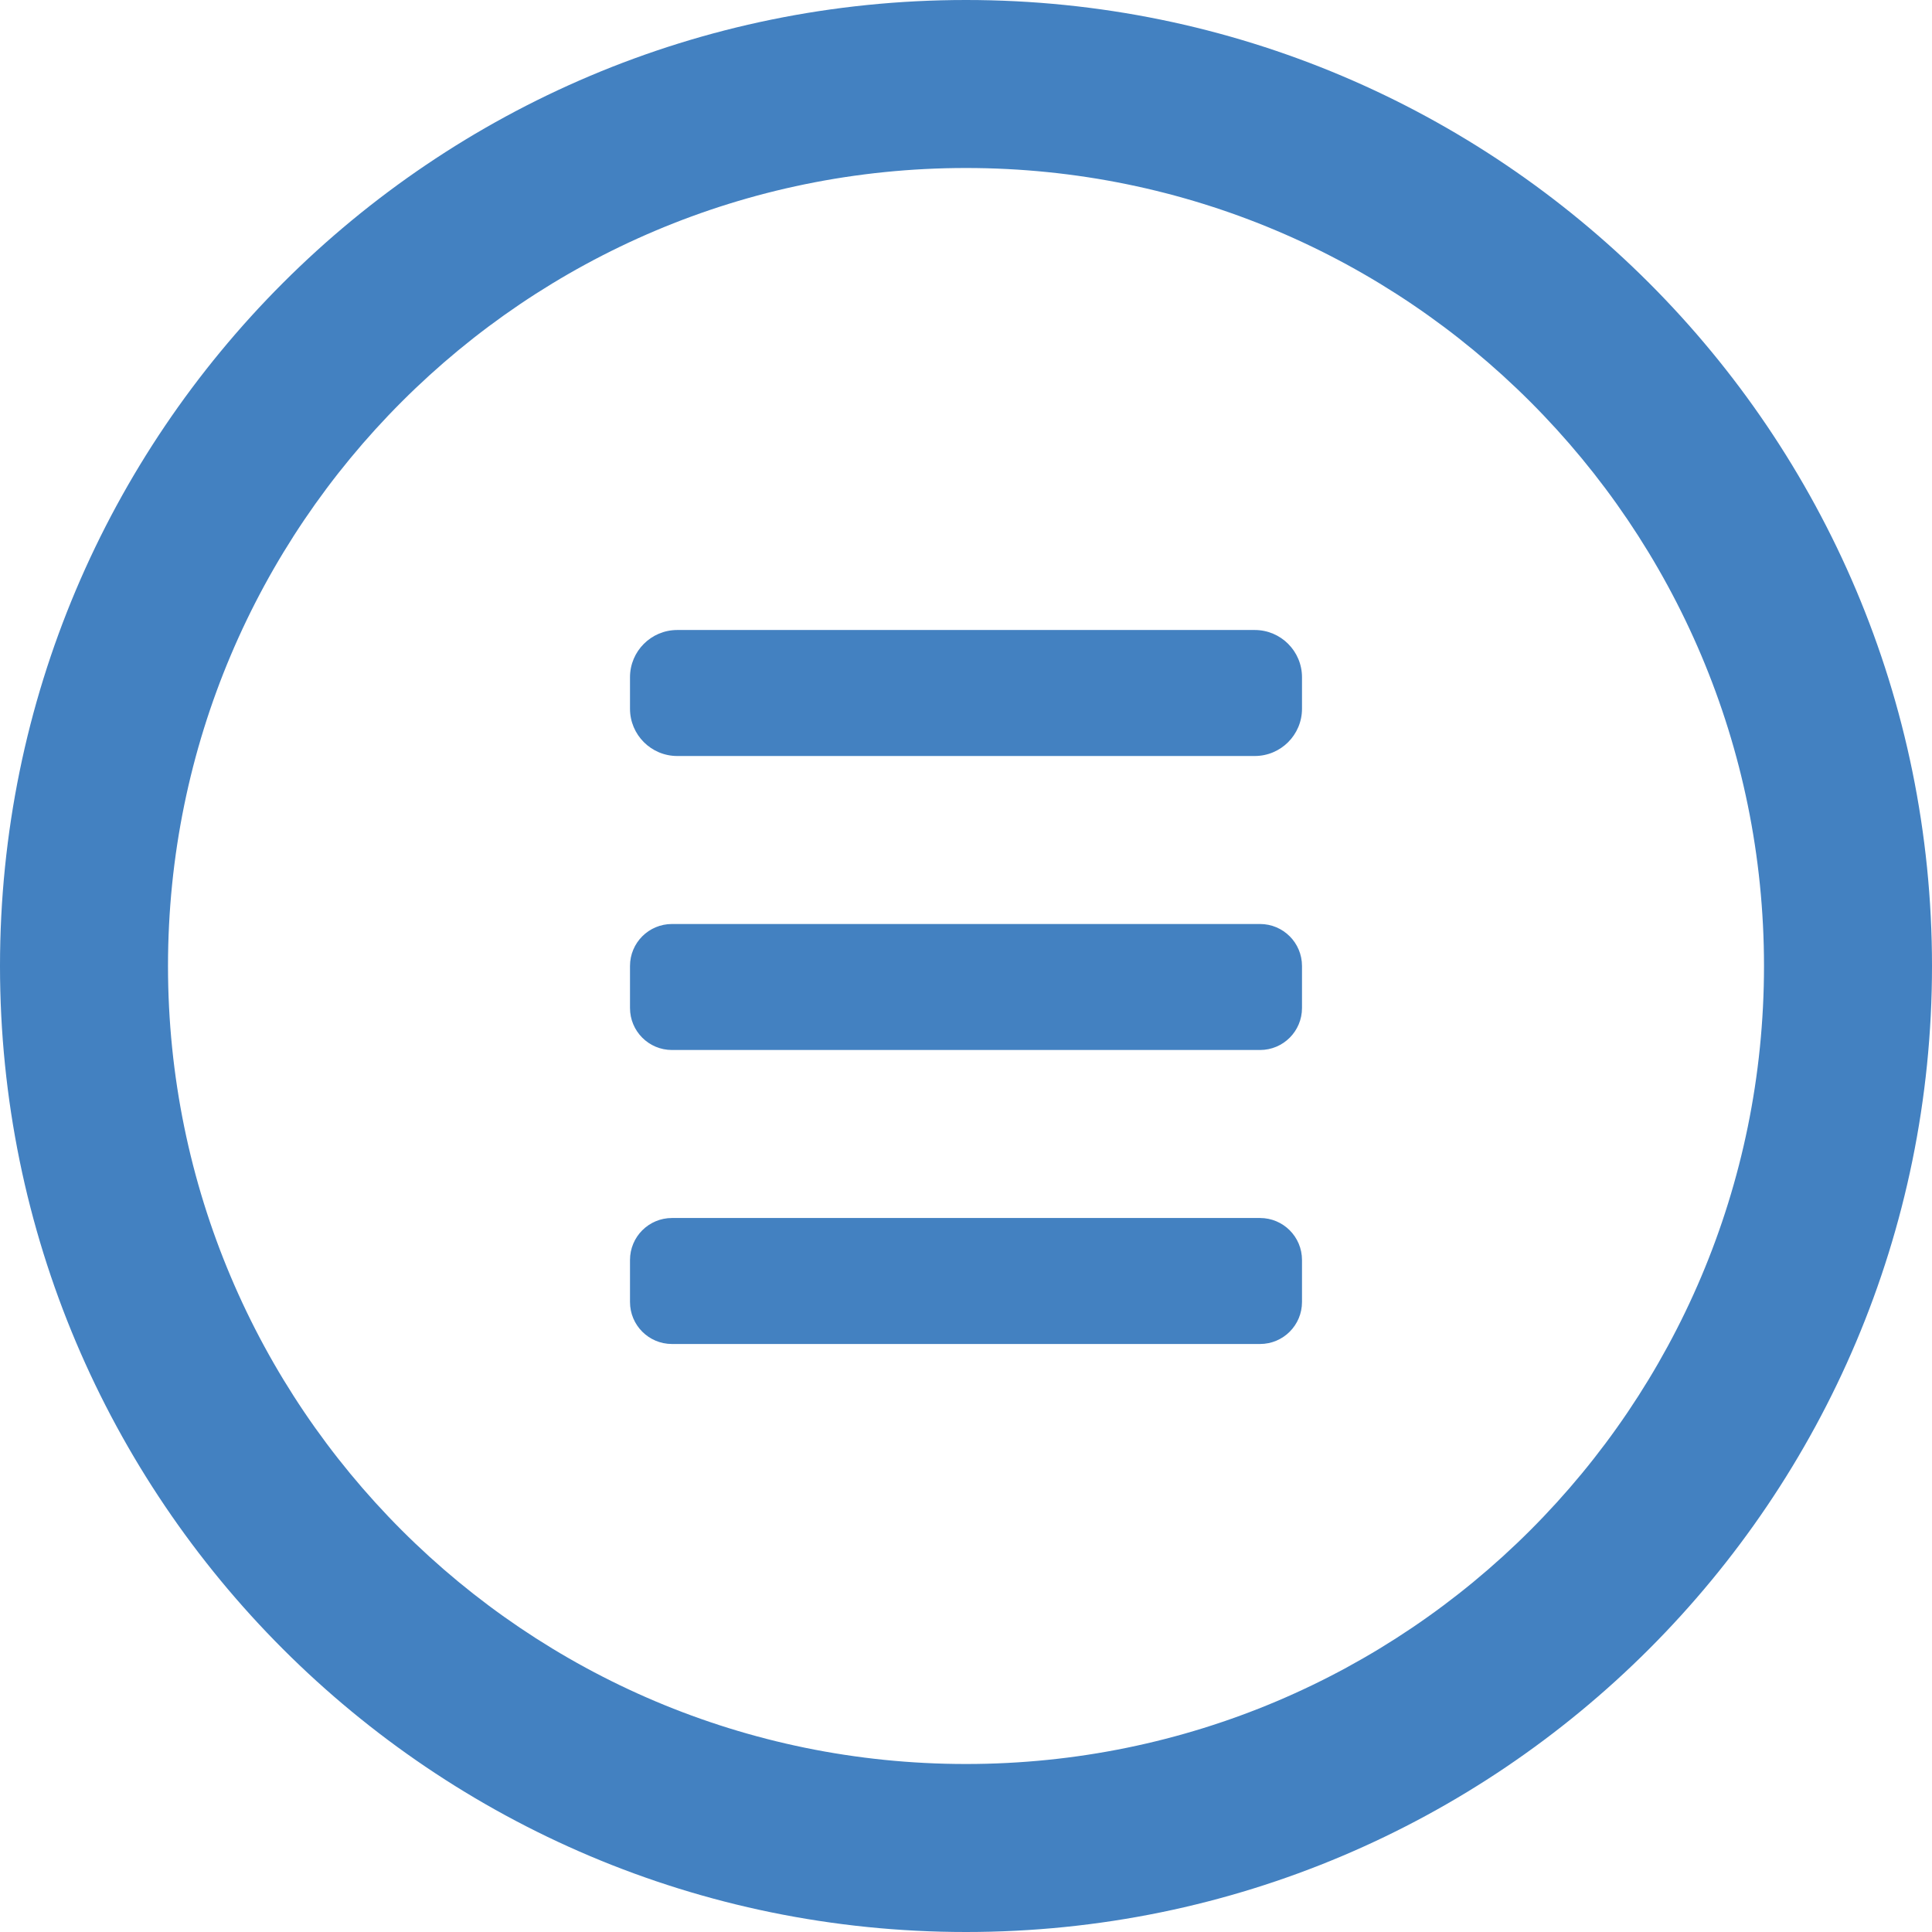
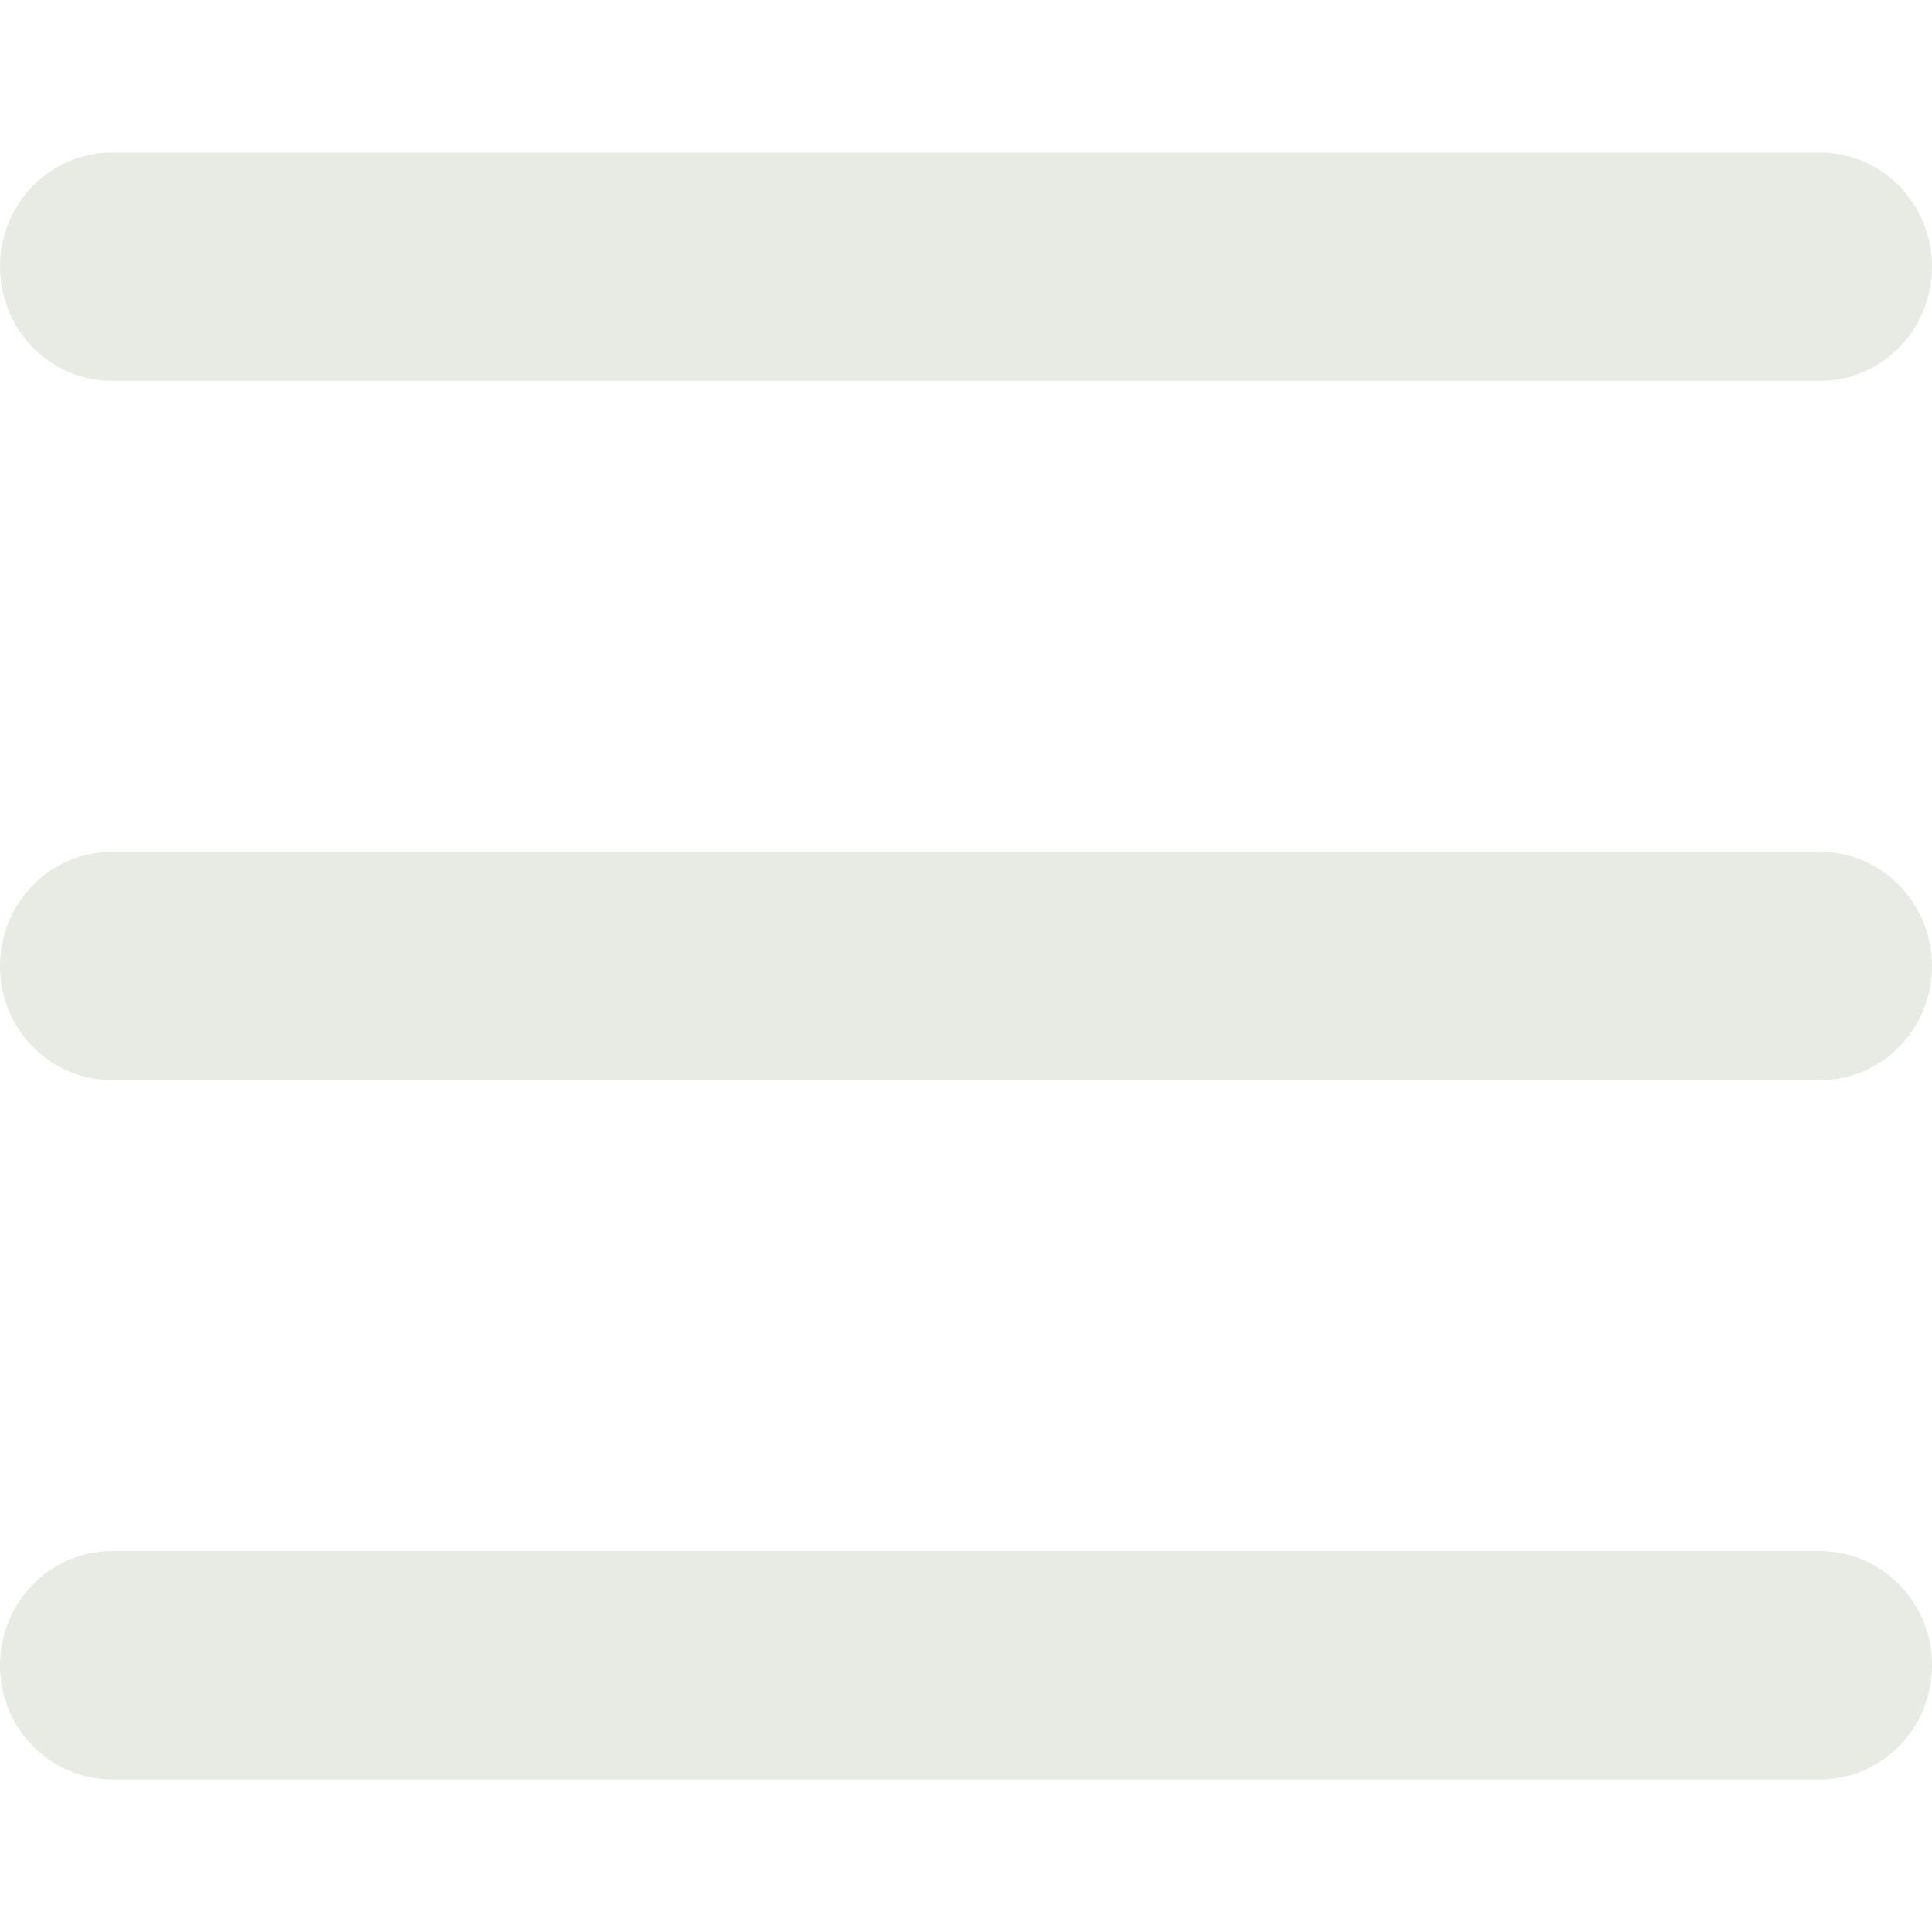
- <svg xmlns="http://www.w3.org/2000/svg" version="1.1" id="Capa_1" x="0px" y="0px" width="512px" height="512px" viewBox="0 0 46 46" style="enable-background:new 0 0 46 46;" xml:space="preserve">
+ <svg xmlns="http://www.w3.org/2000/svg" version="1.1" id="Capa_1" x="0px" y="0px" width="512px" height="512px" viewBox="0 0 73.168 73.168" style="enable-background:new 0 0 73.168 73.168;" xml:space="preserve">
  <g>
    <g id="Navigation">
      <g>
-         <path d="M29.875,15h-13.75C15.504,15,15,15.504,15,16.125v0.75C15,17.496,15.504,18,16.125,18h13.75     C30.496,18,31,17.496,31,16.875v-0.75C31,15.504,30.496,15,29.875,15z M30,22H16c-0.553,0-1,0.447-1,1v1c0,0.553,0.447,1,1,1h14     c0.553,0,1-0.447,1-1v-1C31,22.447,30.553,22,30,22z M23,0C10.298,0,0,10.298,0,23s10.298,23,23,23s23-10.298,23-23     S35.702,0,23,0z M23,42C12.507,42,4,33.493,4,23S12.507,4,23,4s19,8.507,19,19S33.493,42,23,42z M30,29H16c-0.553,0-1,0.447-1,1     v1c0,0.553,0.447,1,1,1h14c0.553,0,1-0.447,1-1v-1C31,29.447,30.553,29,30,29z" fill="#4381c1" />
+         <path d="M4.242,14.425h64.684c2.344,0,4.242-1.933,4.242-4.324c0-2.385-1.898-4.325-4.242-4.325H4.242     C1.898,5.776,0,7.716,0,10.101C0,12.493,1.898,14.425,4.242,14.425z M68.926,32.259H4.242C1.898,32.259,0,34.2,0,36.584     c0,2.393,1.898,4.325,4.242,4.325h64.684c2.344,0,4.242-1.933,4.242-4.325C73.168,34.2,71.27,32.259,68.926,32.259z      M68.926,58.742H4.242C1.898,58.742,0,60.683,0,63.067c0,2.393,1.898,4.325,4.242,4.325h64.684c2.344,0,4.242-1.935,4.242-4.325     C73.168,60.683,71.27,58.742,68.926,58.742z" fill="#e8ebe4" />
      </g>
    </g>
  </g>
  <g>
</g>
  <g>
</g>
  <g>
</g>
  <g>
</g>
  <g>
</g>
  <g>
</g>
  <g>
</g>
  <g>
</g>
  <g>
</g>
  <g>
</g>
  <g>
</g>
  <g>
</g>
  <g>
</g>
  <g>
</g>
  <g>
</g>
</svg>
